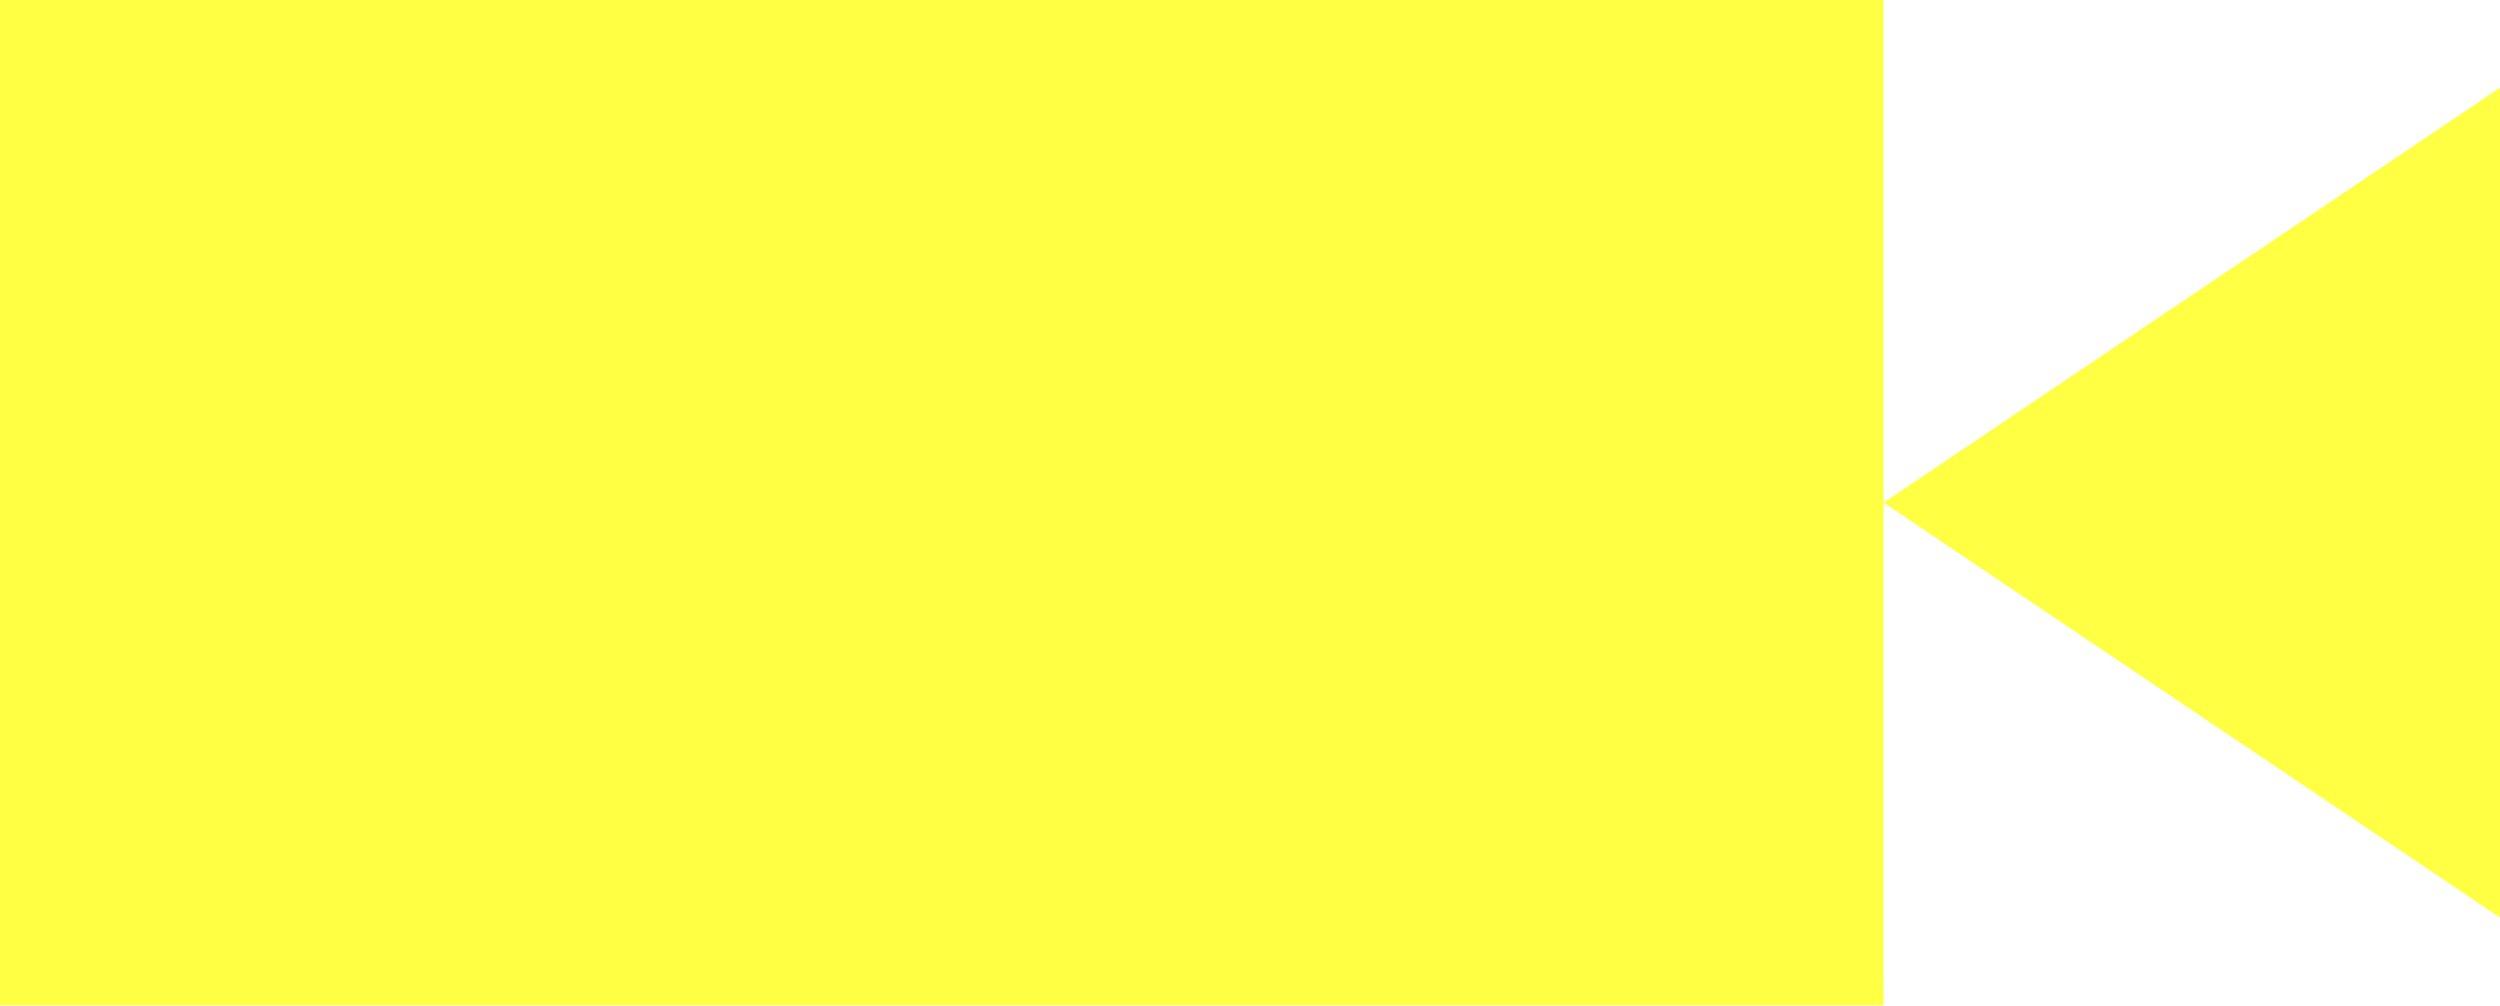
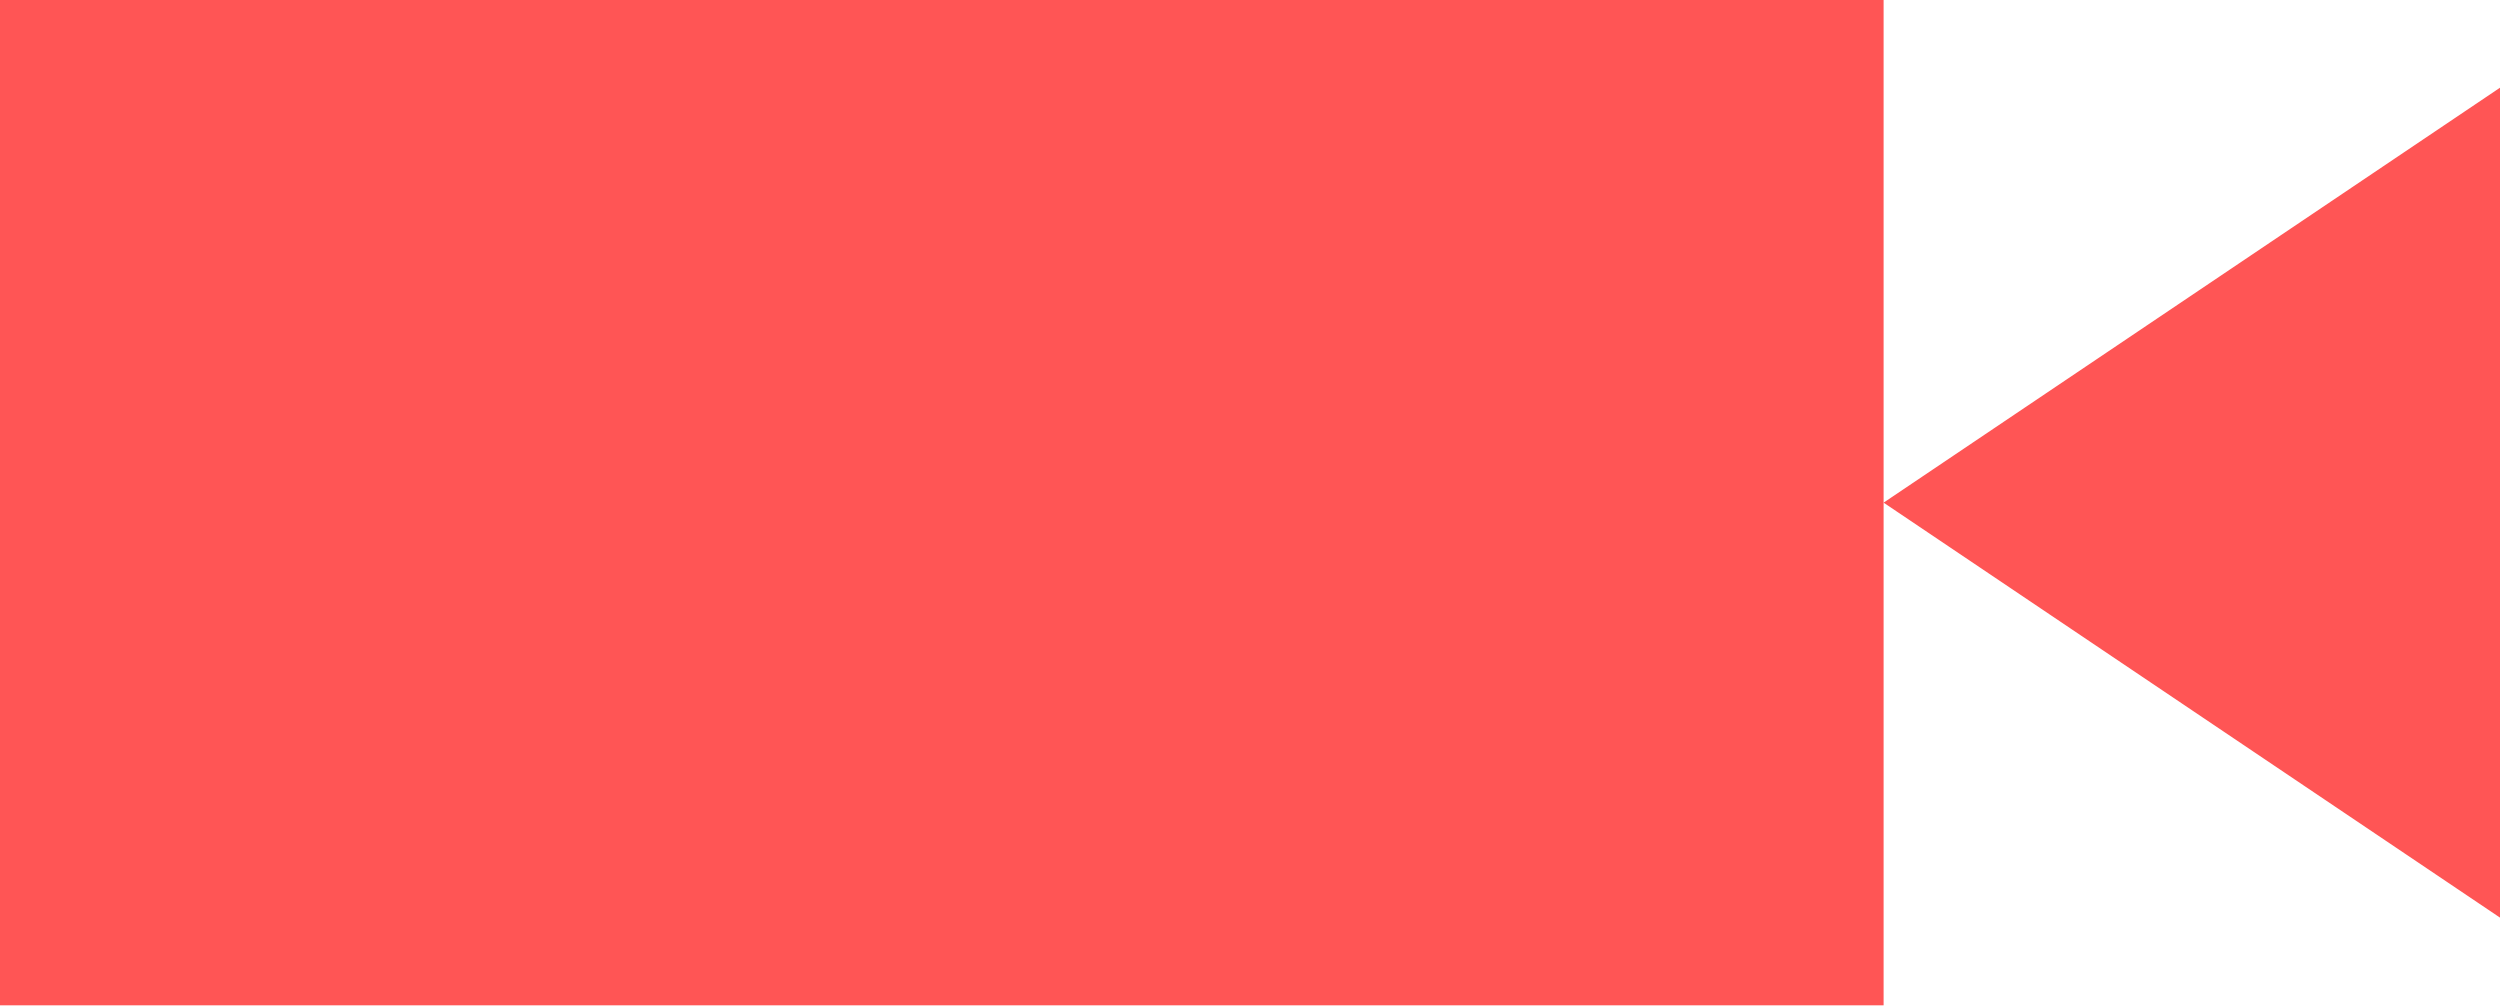
<svg xmlns="http://www.w3.org/2000/svg" version="1.0" id="Layer_1" x="0px" y="0px" width="100px" height="40.213px" viewBox="0 0 100 40.213" enable-background="new 0 0 100 40.213" xml:space="preserve">
-   <polygon points="75.344,20.106 75.344,40.213 0,40.213 0,0 75.344,0 " fill="#ff4" />
-   <polygon points="75.344,20.106 100,36.705 100,20.106 100,3.508 " fill="#ff4" />
+   <polygon points="75.344,20.106 75.344,40.213 0,40.213 0,0 75.344,0 " fill="#f55" />
+   <polygon points="75.344,20.106 100,36.705 100,20.106 100,3.508 " fill="#f55" />
</svg>
